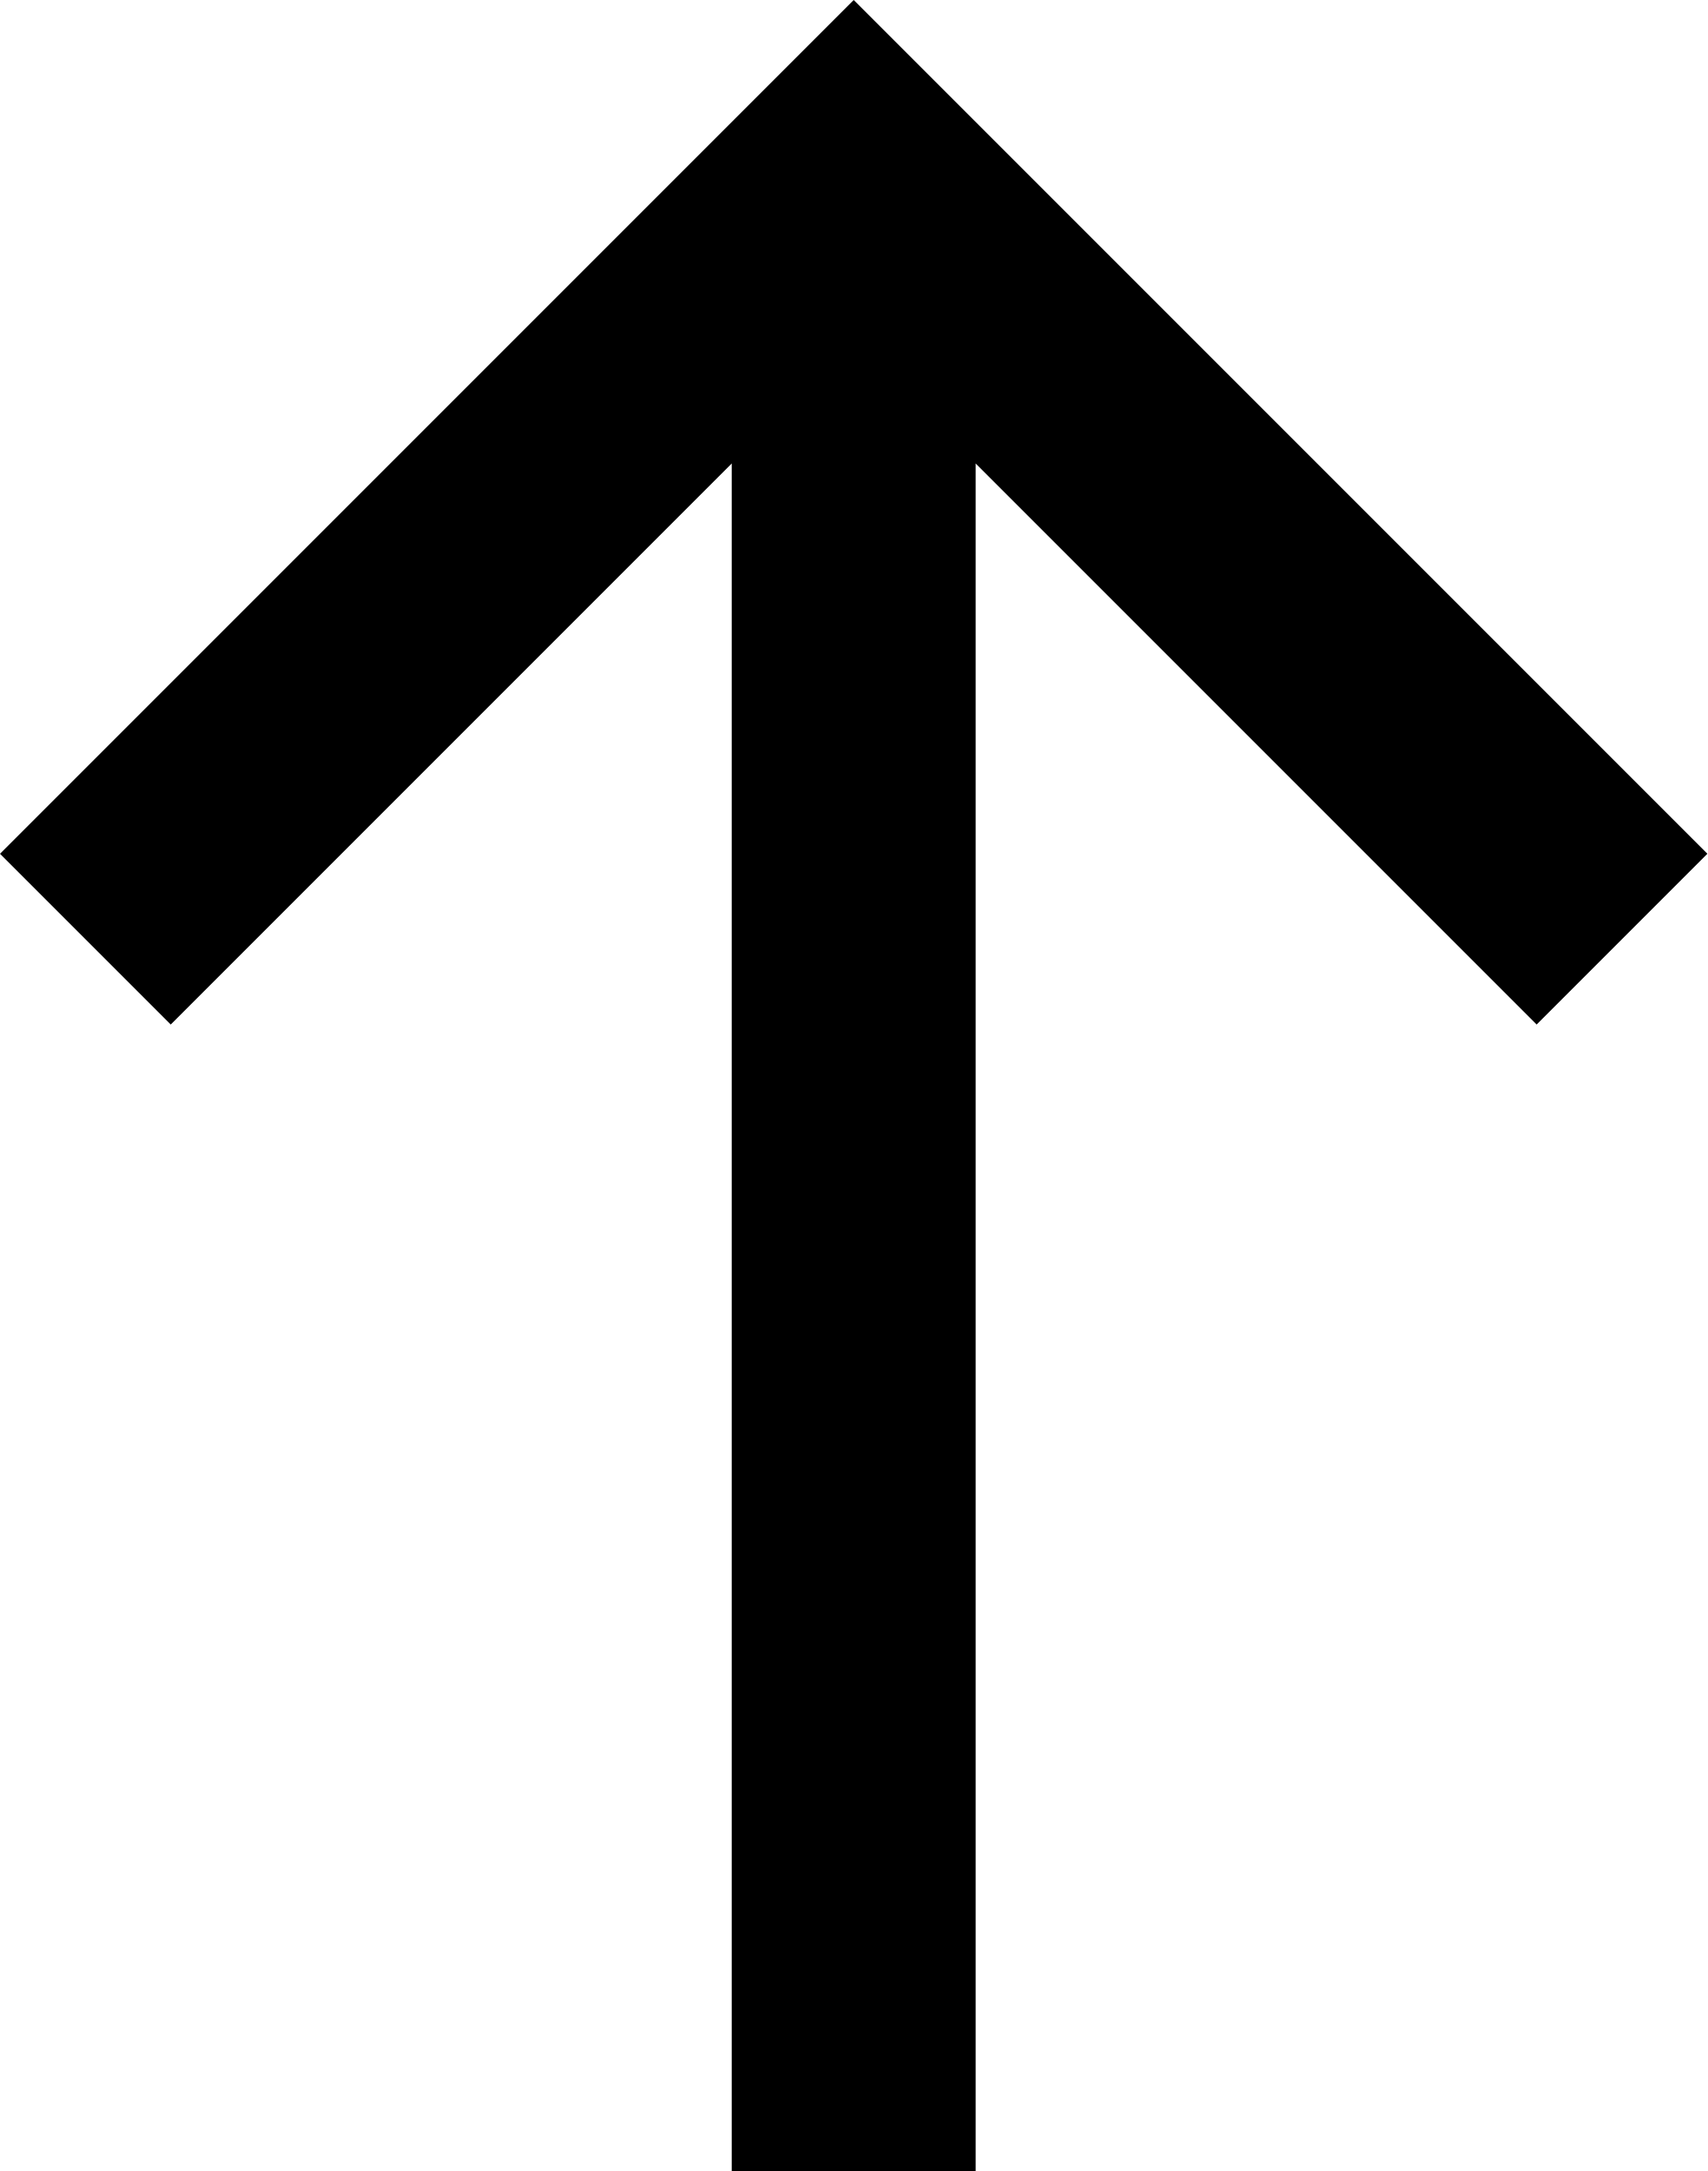
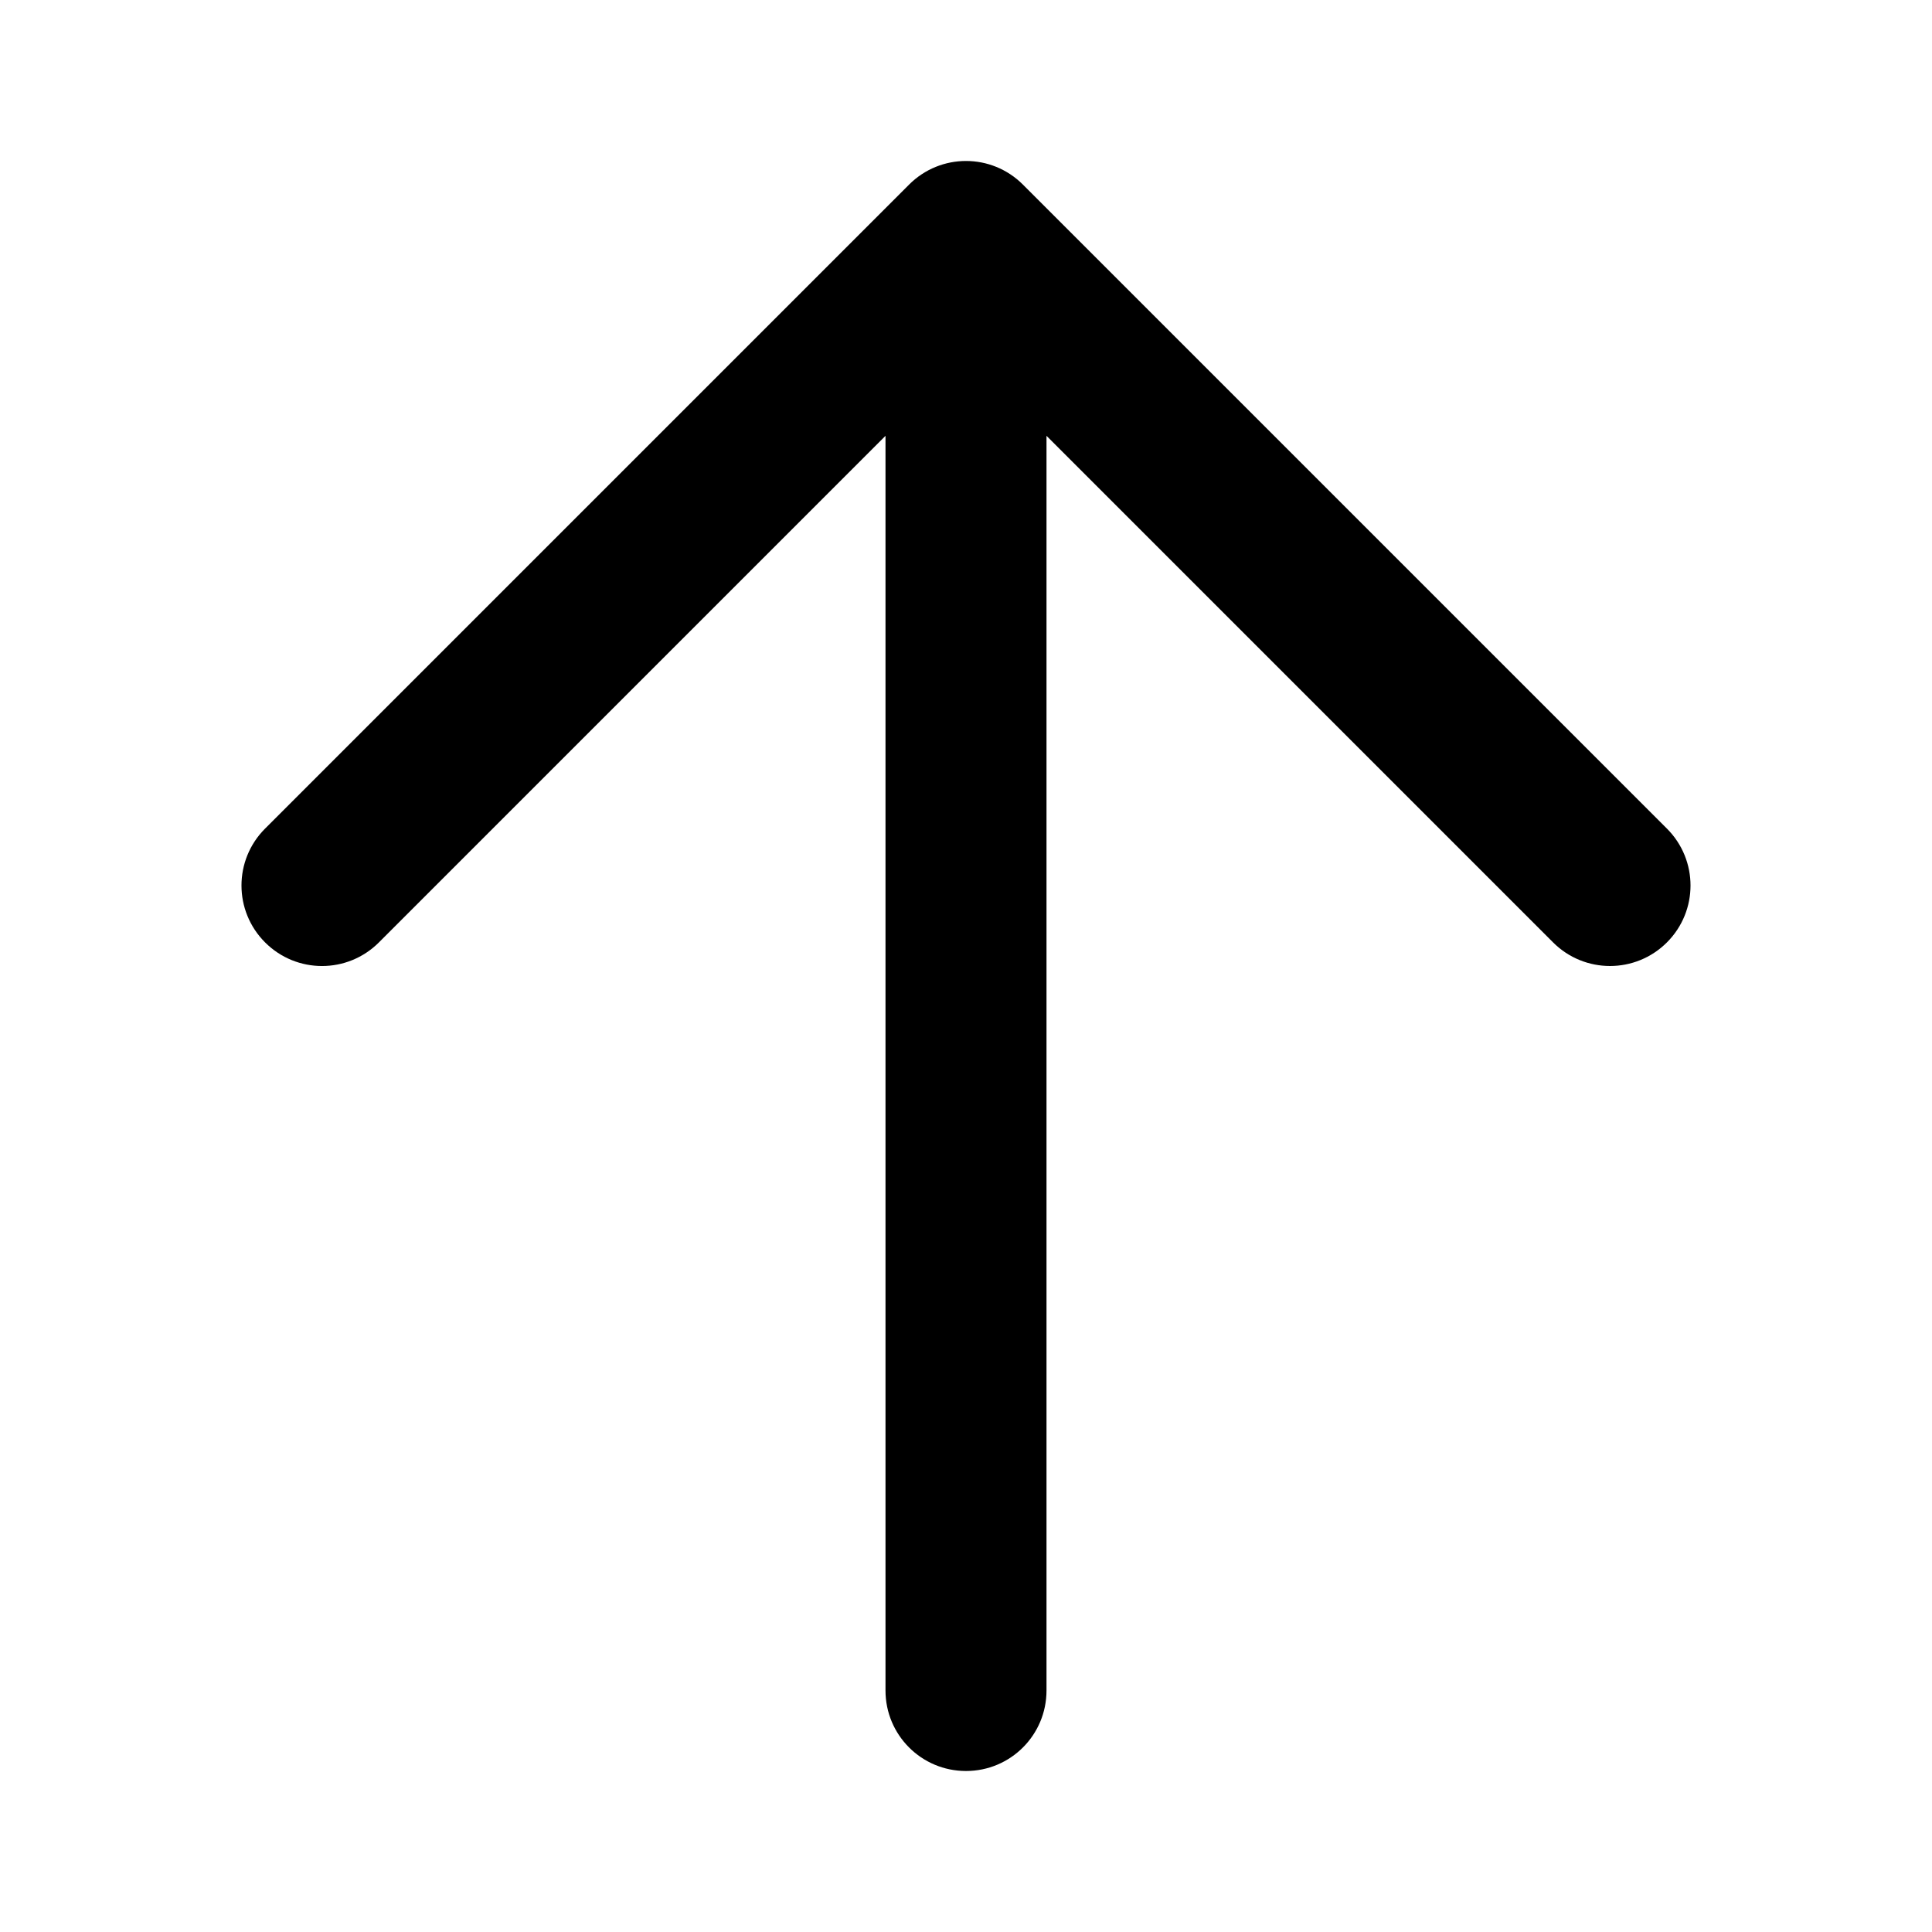
- <svg xmlns="http://www.w3.org/2000/svg" version="1.1" id="Ebene_1" x="0px" y="0px" width="14px" height="17.8px" viewBox="0 0 14 17.8" style="enable-background:new 0 0 14 17.8;" xml:space="preserve">
-   <polygon points="14,7 7,0 0,7 1.4,8.4 6,3.8 6,17.8 8,17.8 8,3.8 12.6,8.4 " />
+ <svg xmlns="http://www.w3.org/2000/svg" version="1.1" x="0px" y="0px" viewBox="0 0 24 24" style="enable-background:new 0 0 24 24;" xml:space="preserve">
+   <g id="Icons">
+ </g>
+   <g id="Title">
+ </g>
+   <g id="Glenda_Icons">
+ </g>
+   <g id="Glenda_AS24_Icons">
+     <path class="st3" d="M20.707,10.293l-8-8c-0.391-0.391-1.023-0.391-1.414,0l-8,8c-0.391,0.391-0.391,1.023,0,1.414   s1.023,0.391,1.414,0L11,5.414V21c0,0.553,0.447,1,1,1s1-0.447,1-1V5.414l6.293,6.293C19.488,11.902,19.744,12,20,12   s0.512-0.098,0.707-0.293C21.098,11.316,21.098,10.684,20.707,10.293z" />
+   </g>
</svg>
